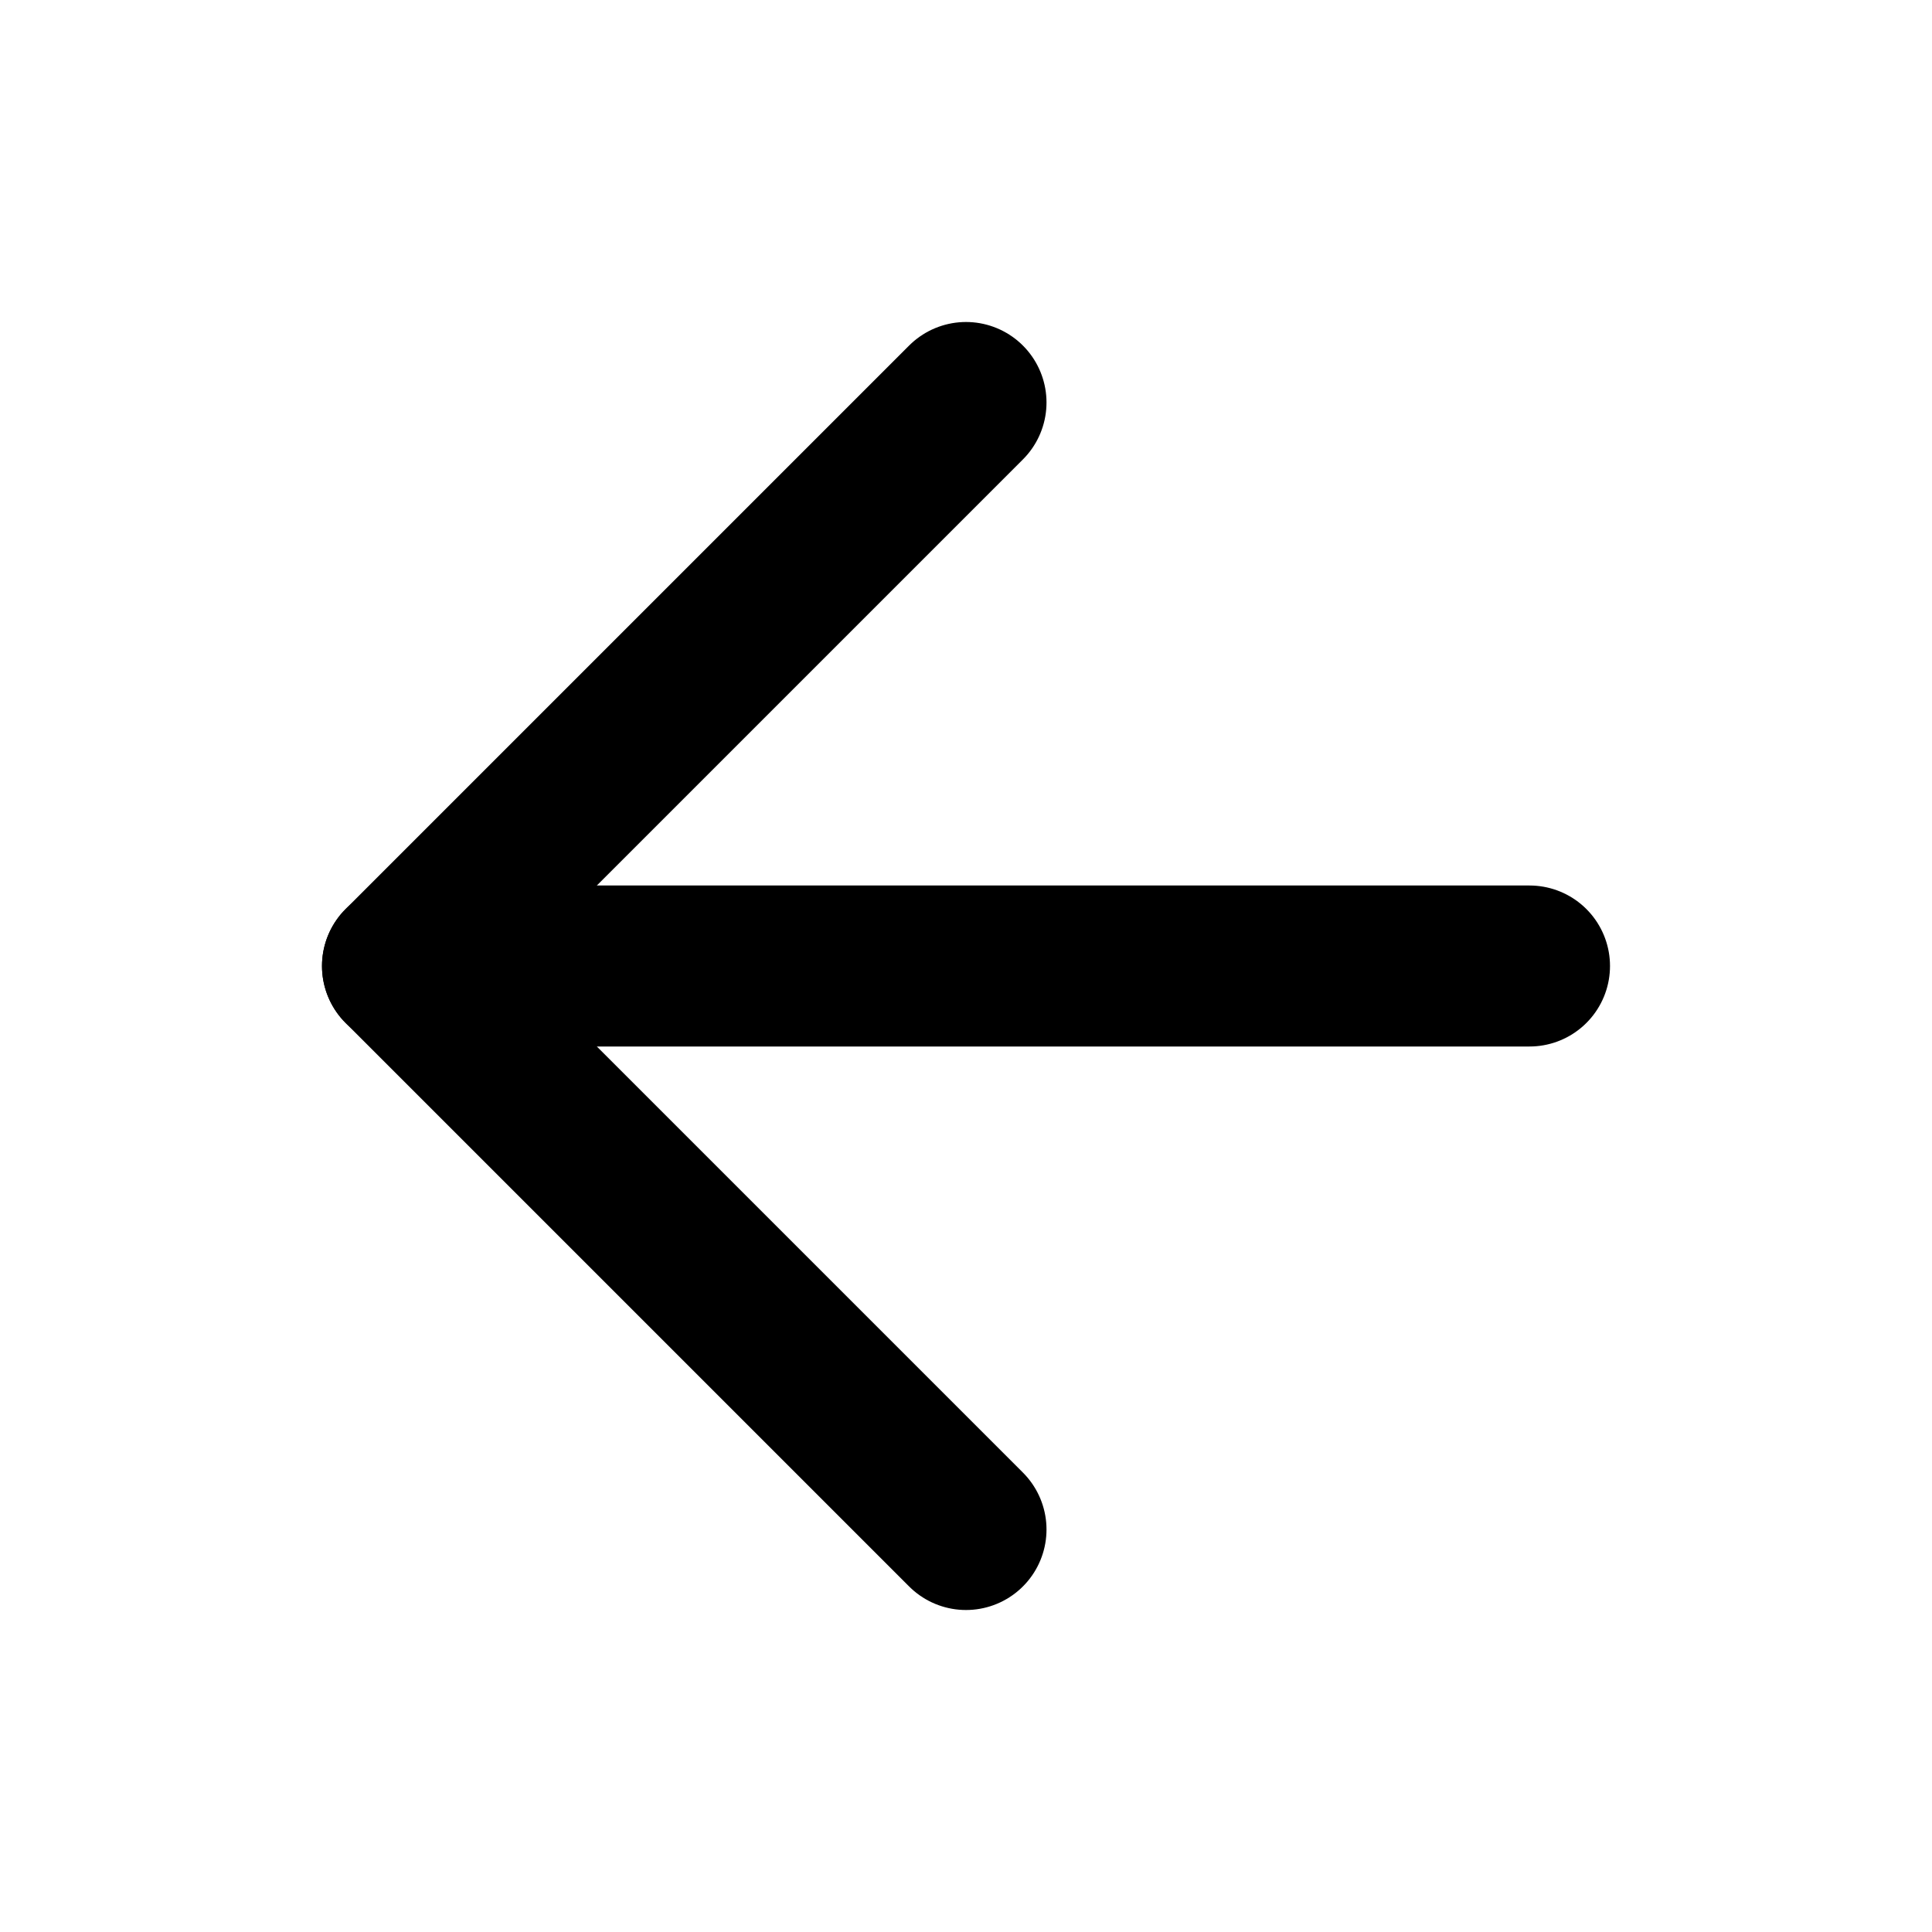
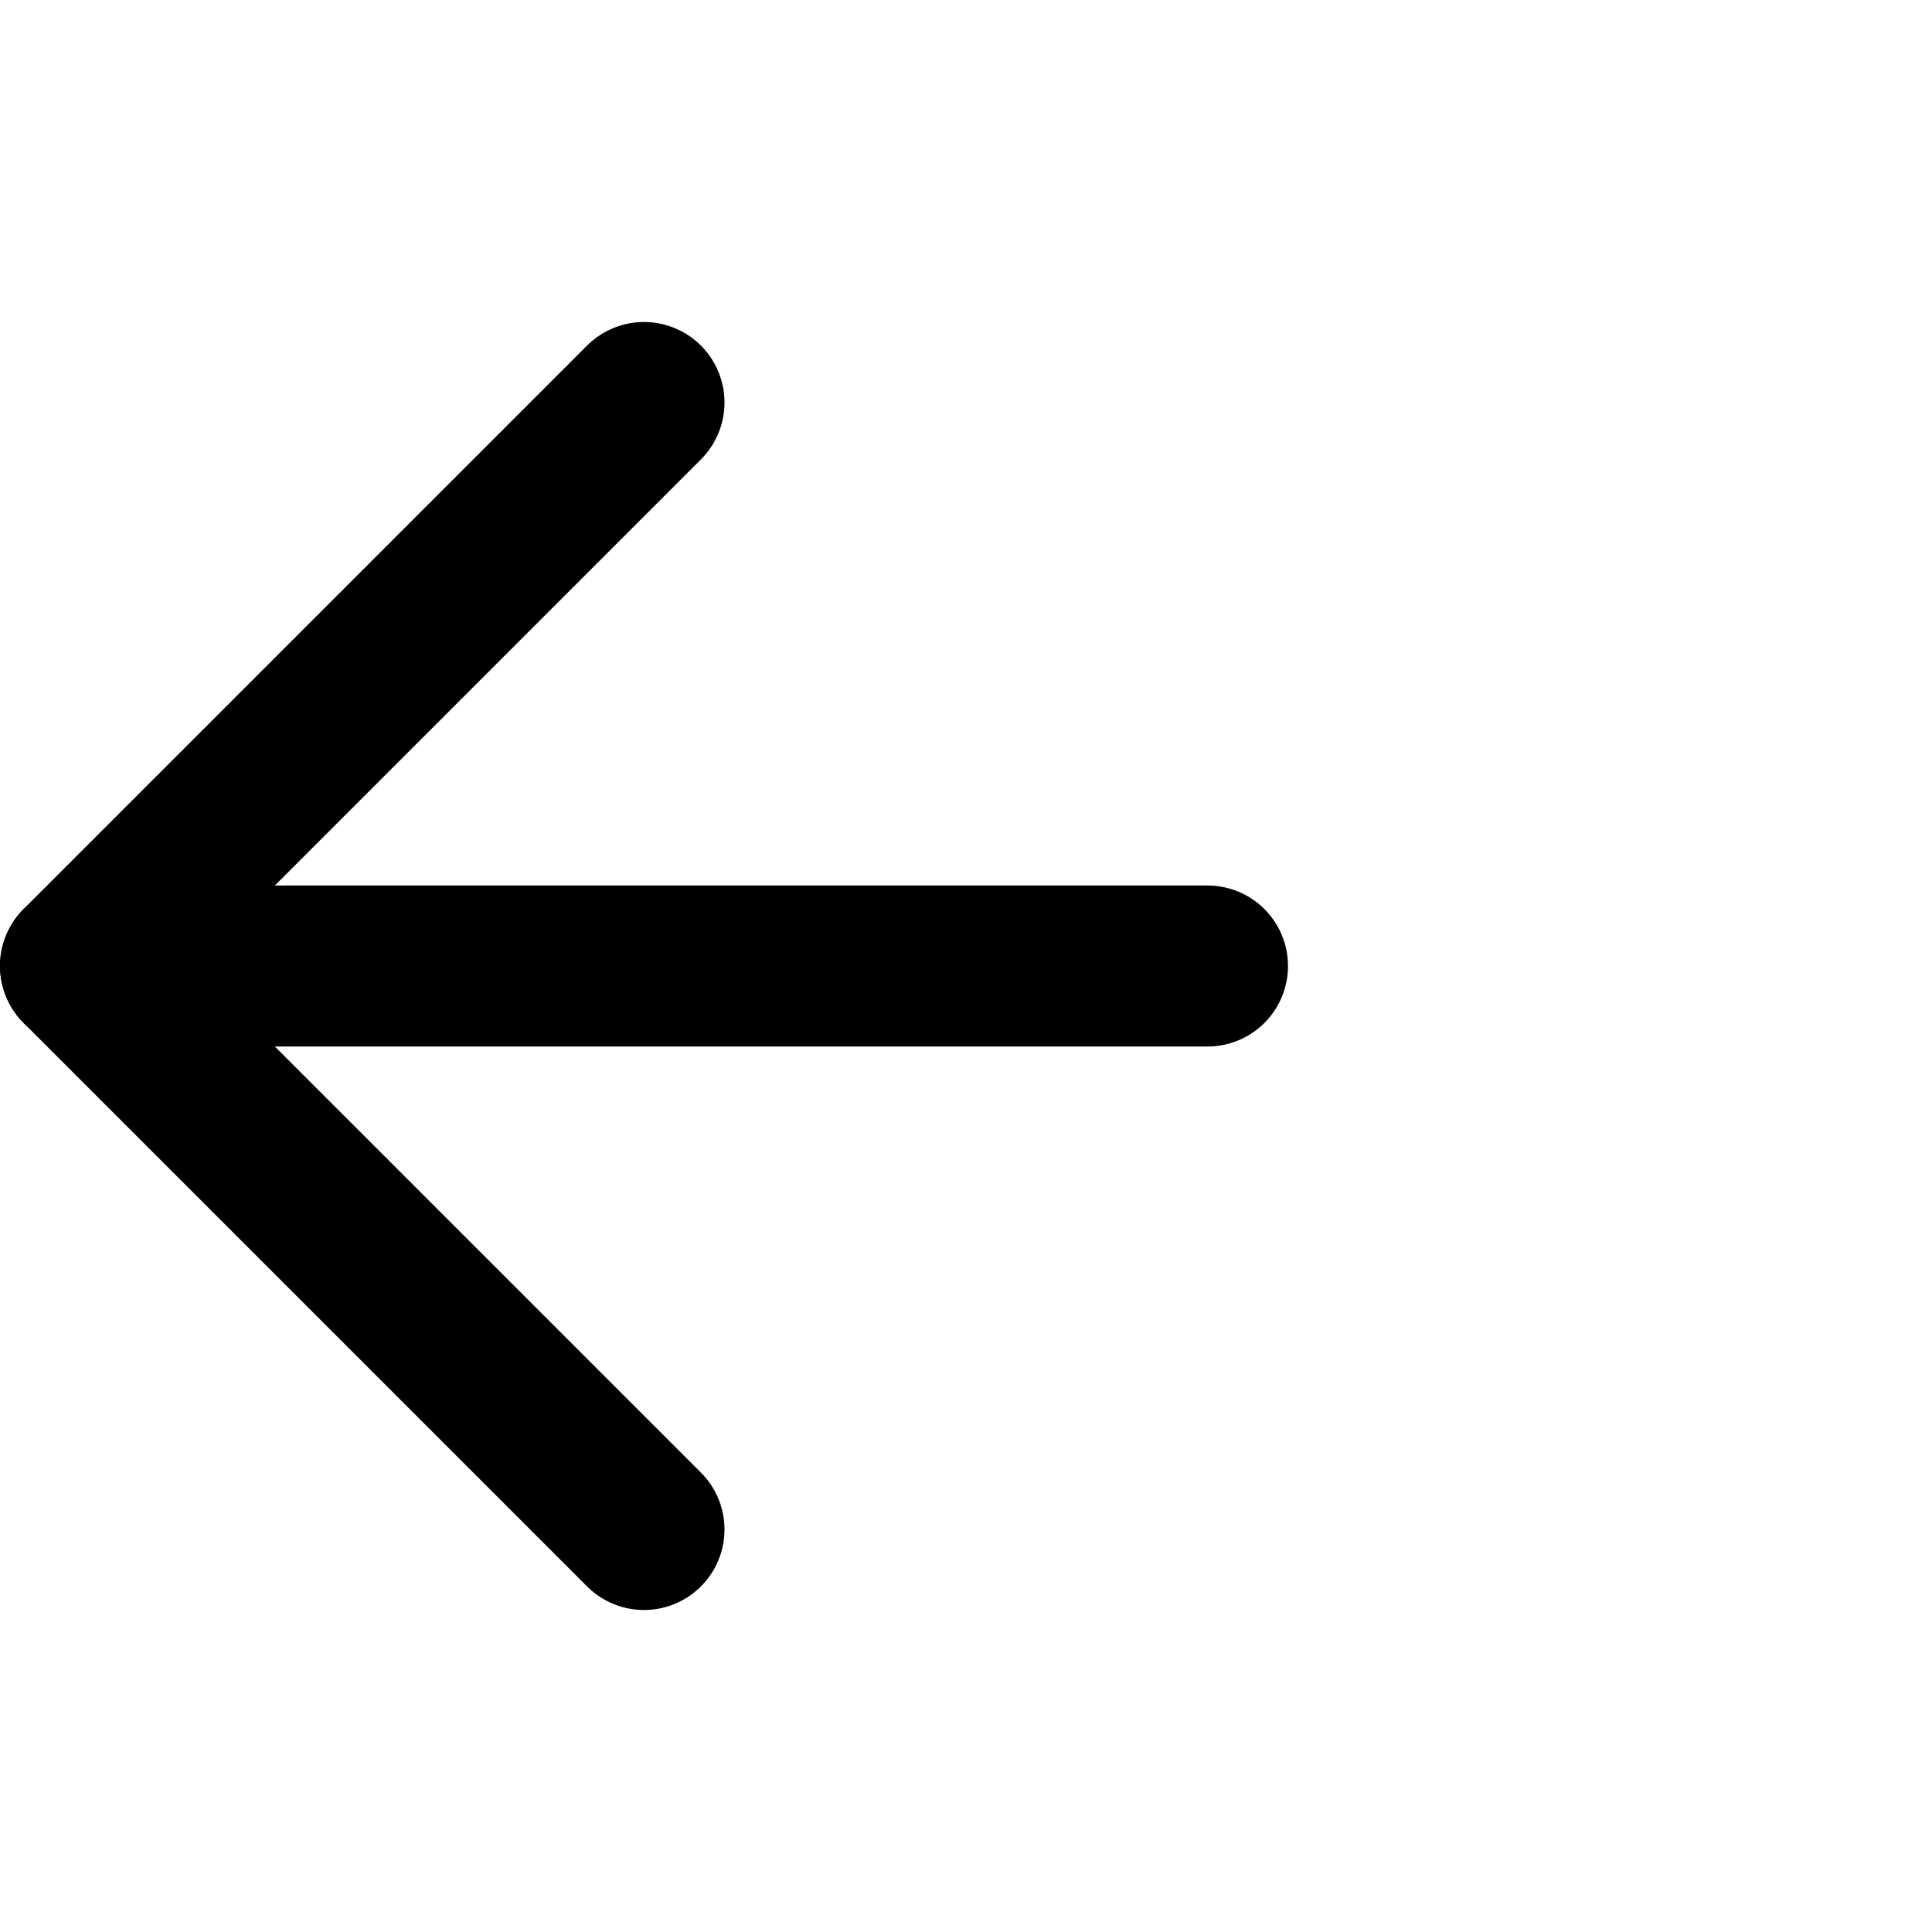
- <svg xmlns="http://www.w3.org/2000/svg" width="24" height="24" viewBox="0 0 24 24" fill="none">
+ <svg xmlns="http://www.w3.org/2000/svg" width="24" height="24" viewBox="4 0 24 24" fill="none">
  <path d="M19 12H5" stroke="currentColor" stroke-width="2" stroke-linecap="round" stroke-linejoin="round" />
  <path d="M12 19L5 12L12 5" stroke="currentColor" stroke-width="2" stroke-linecap="round" stroke-linejoin="round" />
</svg>
